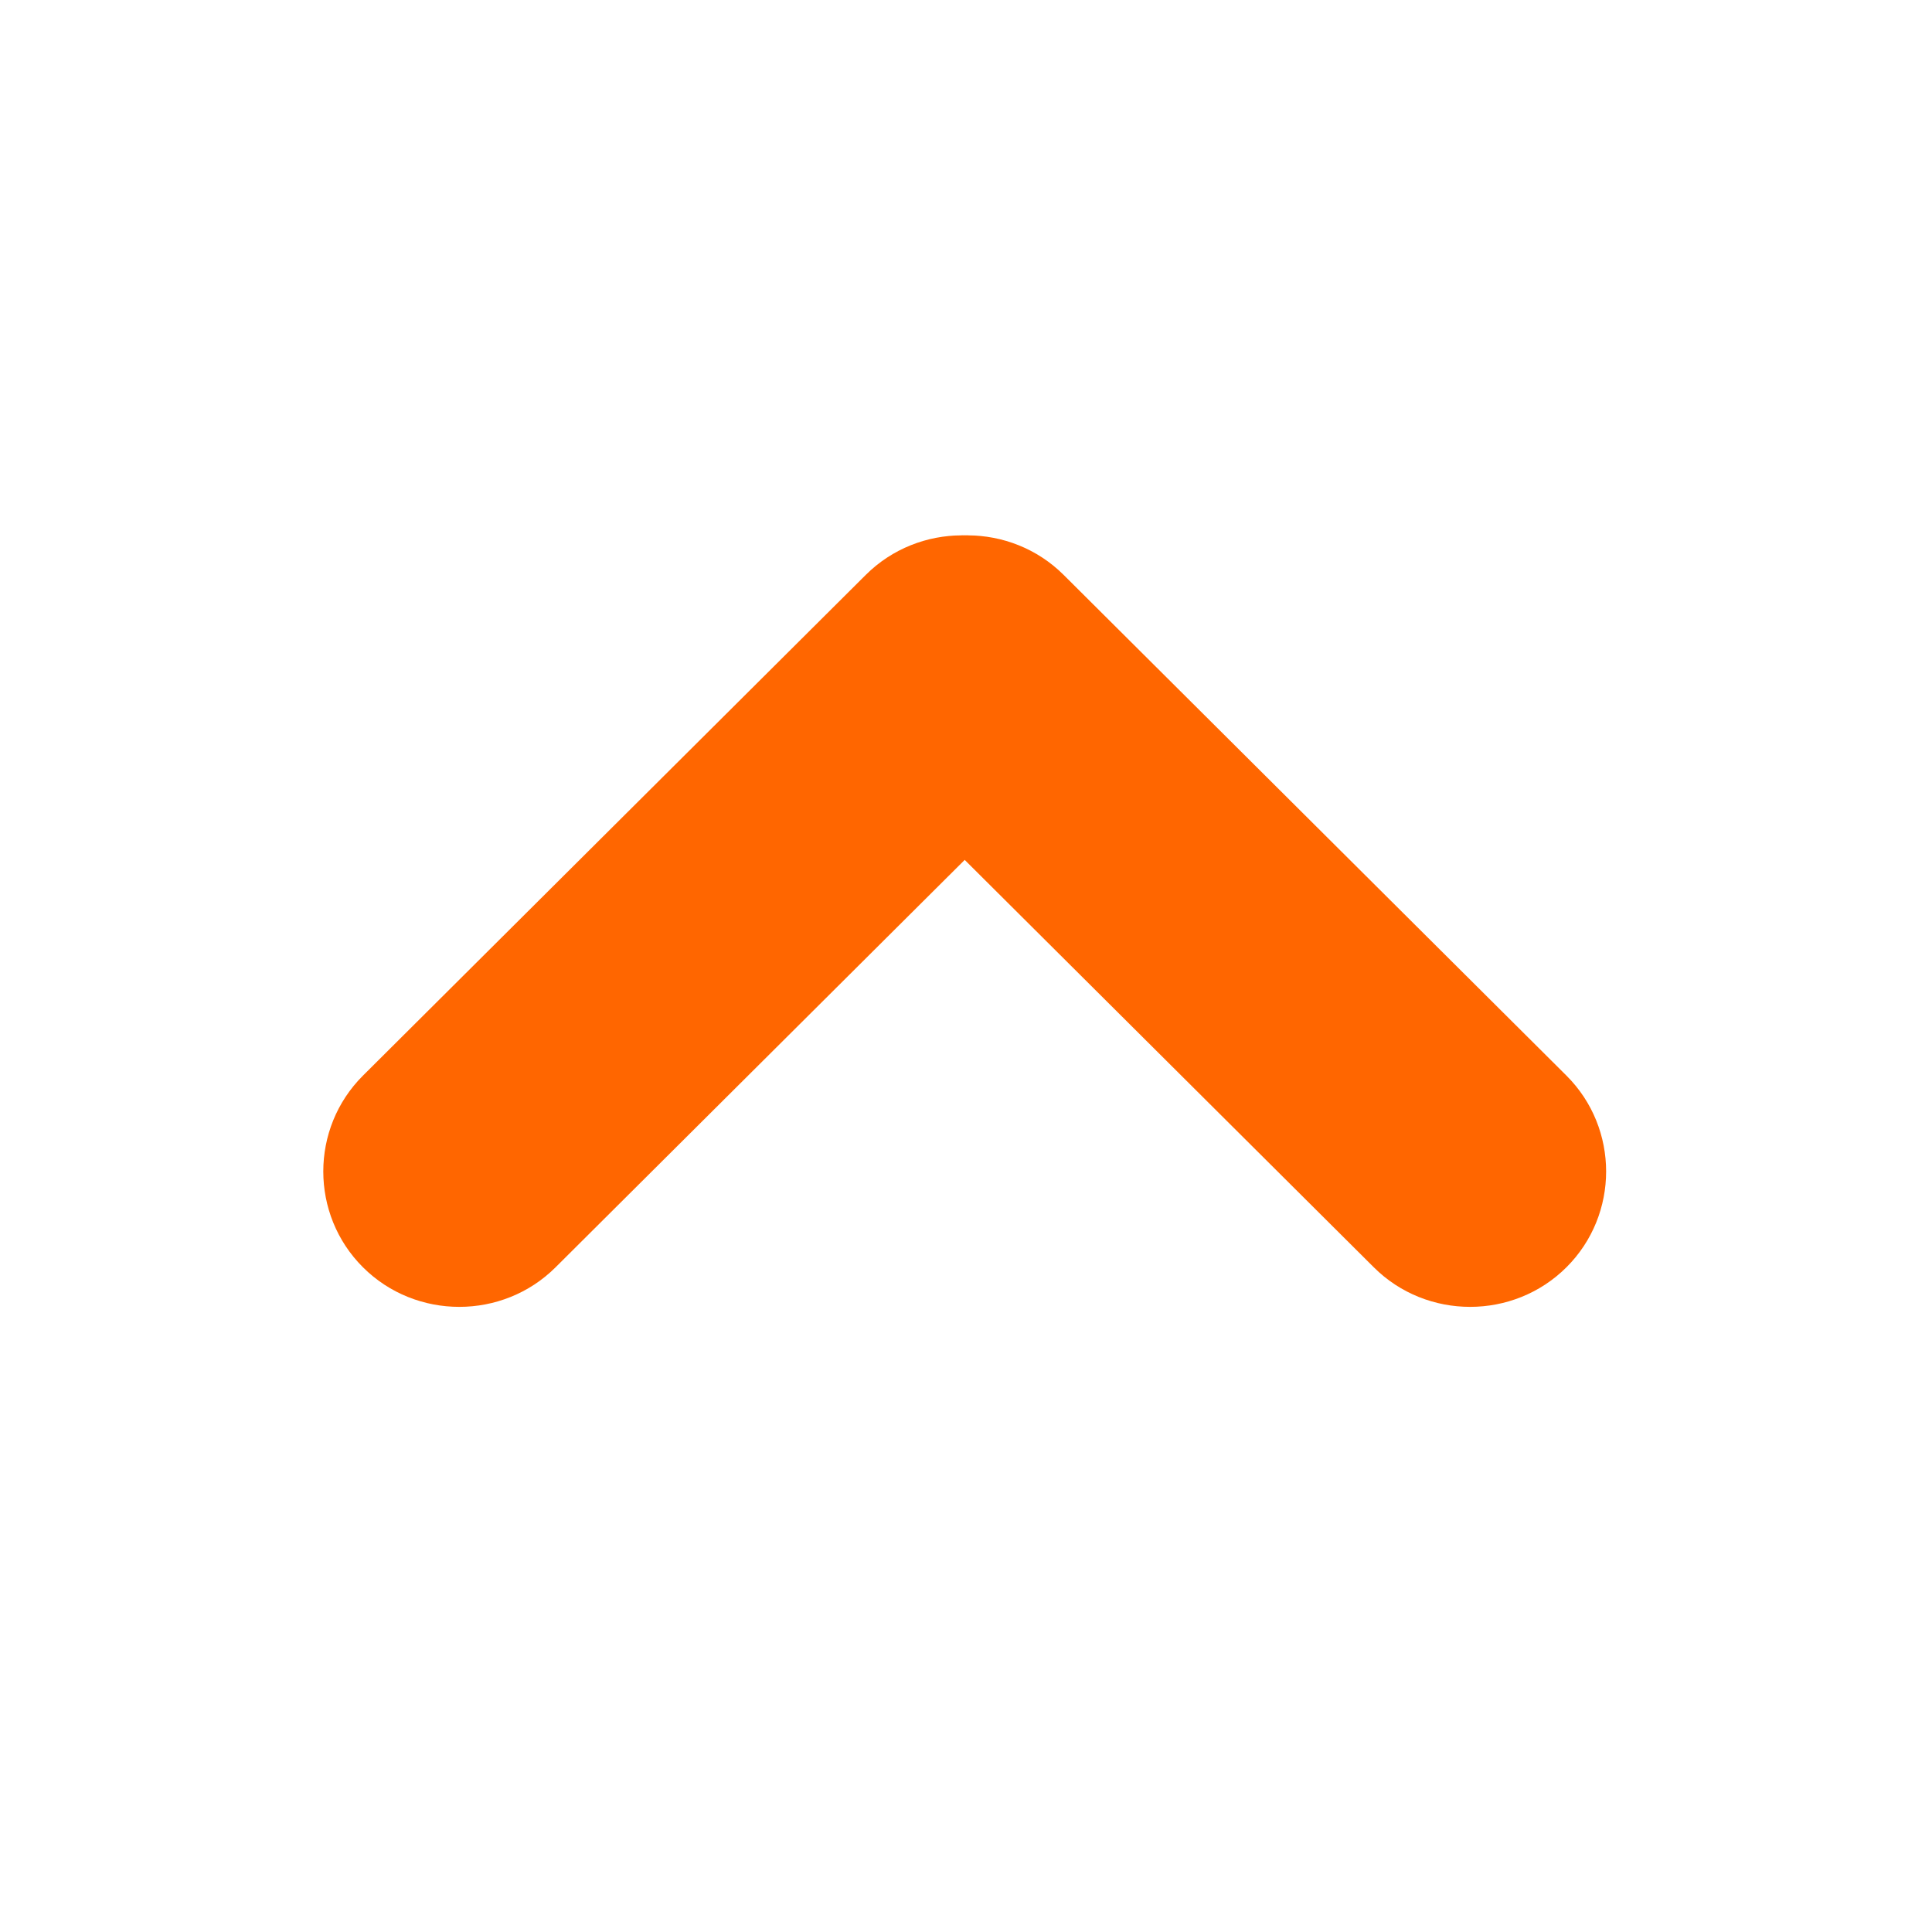
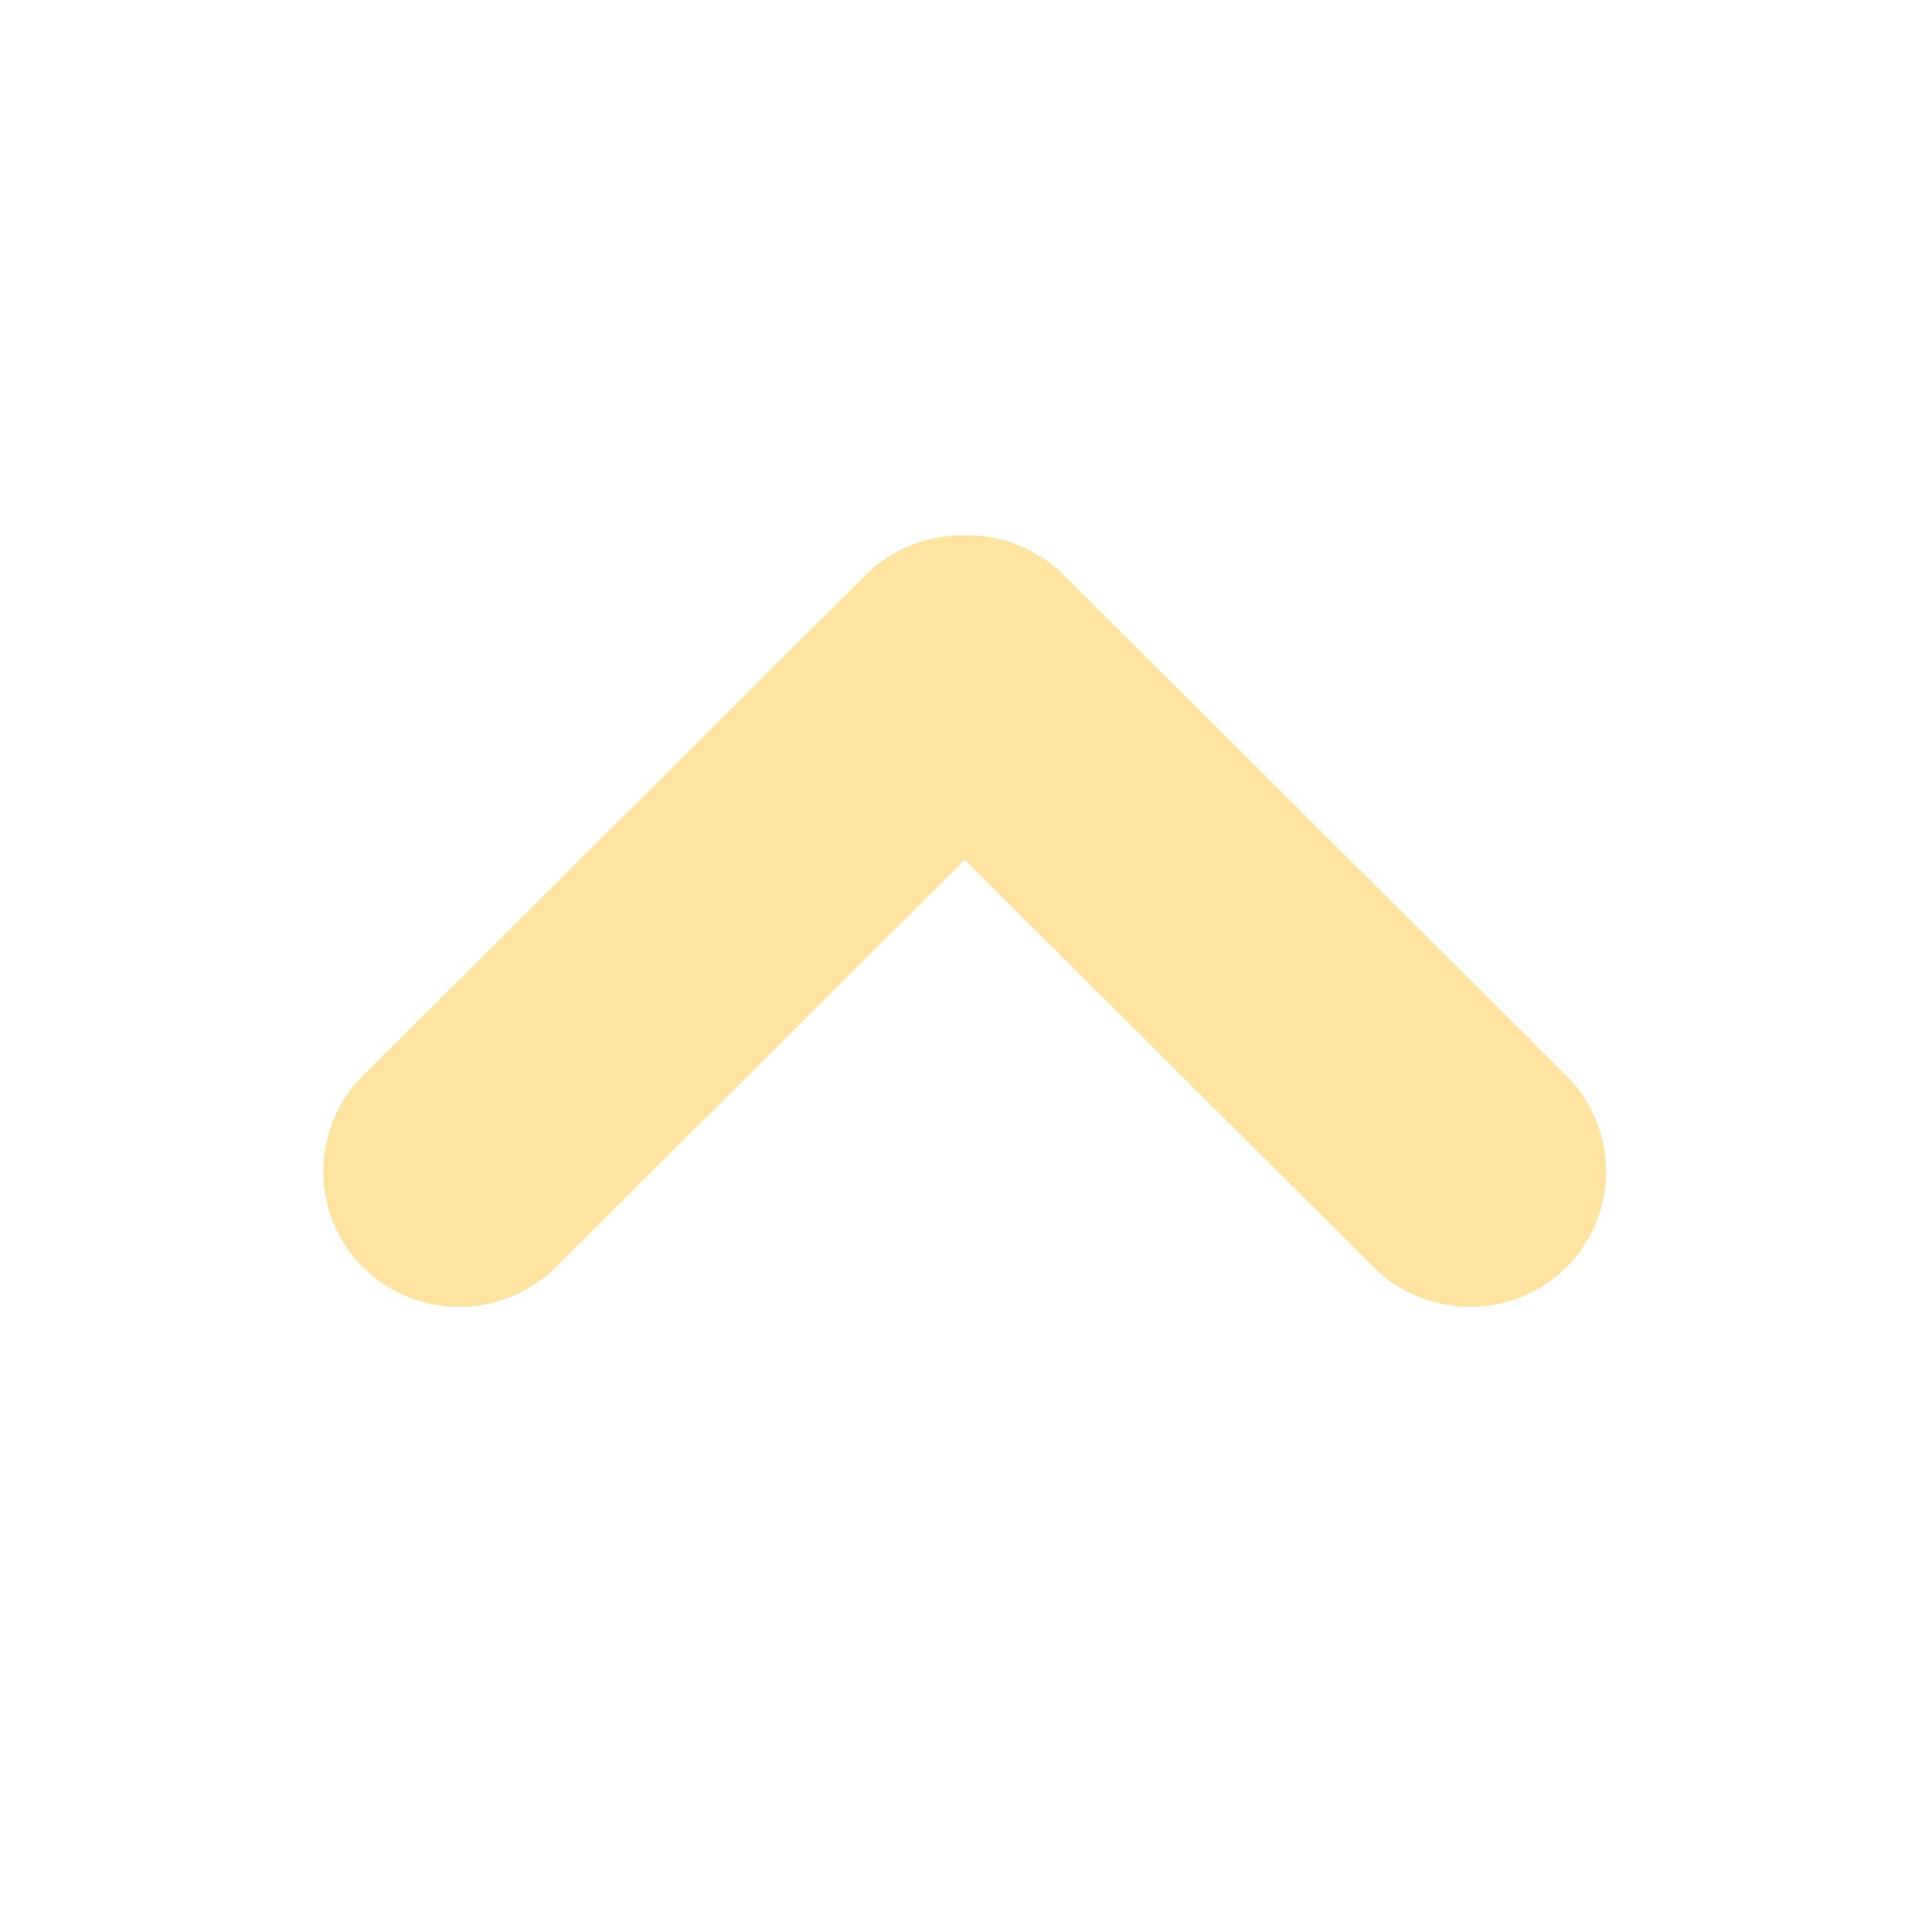
<svg xmlns="http://www.w3.org/2000/svg" version="1.1" id="Major" x="0px" y="0px" viewBox="0 0 64 64" enable-background="new 0 0 64 64" xml:space="preserve">
  <defs id="defs13" />
-   <g id="g19" transform="matrix(1.127624,0,0,1.122943,-4.033279,-13.66657)" style="fill:#ff6600">
-     <path id="path6" d="m 49.593,49.556 v 0 c 1.556,-1.556 1.556,-4.101 0,-5.657 L 34.824,29.13 c -1.556,-1.556 -4.101,-1.556 -5.657,0 v 0 c -1.556,1.556 -1.556,4.101 0,5.657 l 14.769,14.769 c 1.555,1.555 4.101,1.555 5.657,0 z" style="fill:#ff6600" />
-     <path id="path8" d="m 14.241,49.556 v 0 c -1.556,-1.556 -1.556,-4.101 0,-5.657 L 29.01,29.13 c 1.556,-1.556 4.101,-1.556 5.657,0 v 0 c 1.556,1.556 1.556,4.101 0,5.657 l -14.77,14.769 c -1.555,1.555 -4.101,1.555 -5.656,0 z" style="fill:#ff6600" />
+   <g id="g19" transform="matrix(1.127624,0,0,1.122943,-4.033279,-13.66657)" style="fill:#ffe4a1">
+     <path id="path6" d="m 49.593,49.556 v 0 c 1.556,-1.556 1.556,-4.101 0,-5.657 L 34.824,29.13 c -1.556,-1.556 -4.101,-1.556 -5.657,0 v 0 c -1.556,1.556 -1.556,4.101 0,5.657 l 14.769,14.769 c 1.555,1.555 4.101,1.555 5.657,0 z" style="fill:#ffe4a1" />
+     <path id="path8" d="m 14.241,49.556 v 0 c -1.556,-1.556 -1.556,-4.101 0,-5.657 L 29.01,29.13 c 1.556,-1.556 4.101,-1.556 5.657,0 v 0 c 1.556,1.556 1.556,4.101 0,5.657 l -14.77,14.769 c -1.555,1.555 -4.101,1.555 -5.656,0 z" style="fill:#ffe4a1" />
  </g>
</svg>
